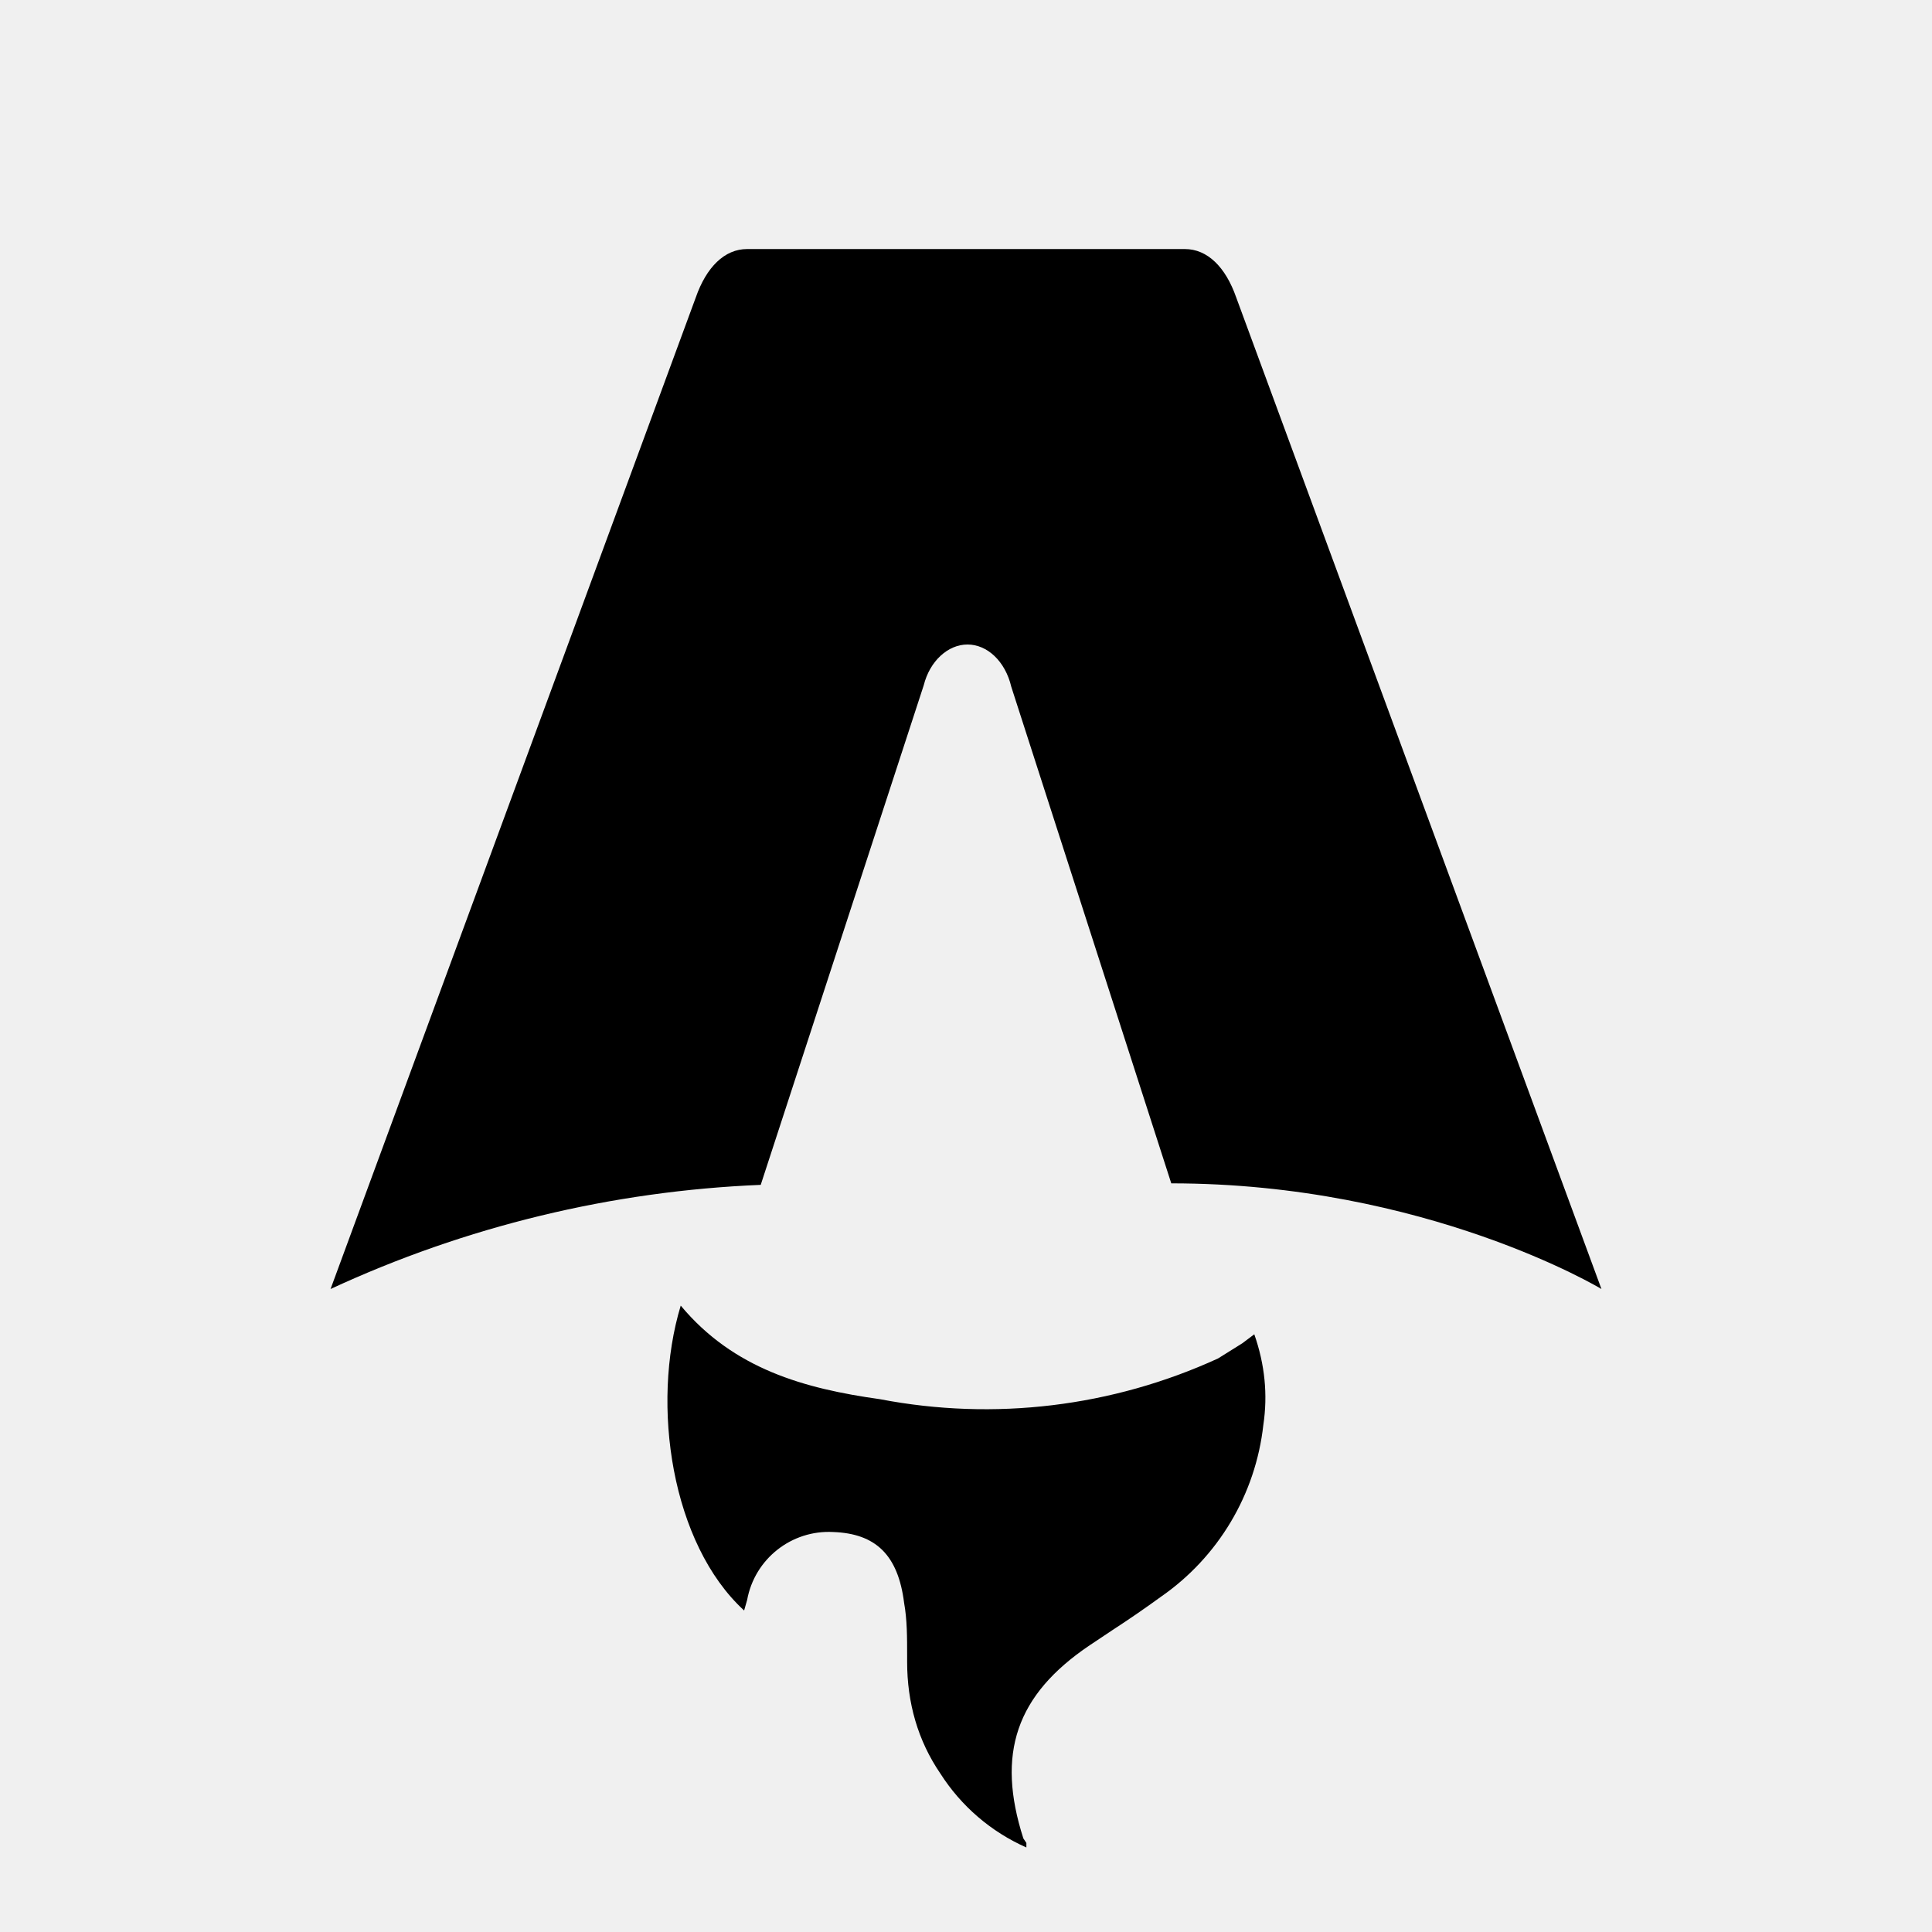
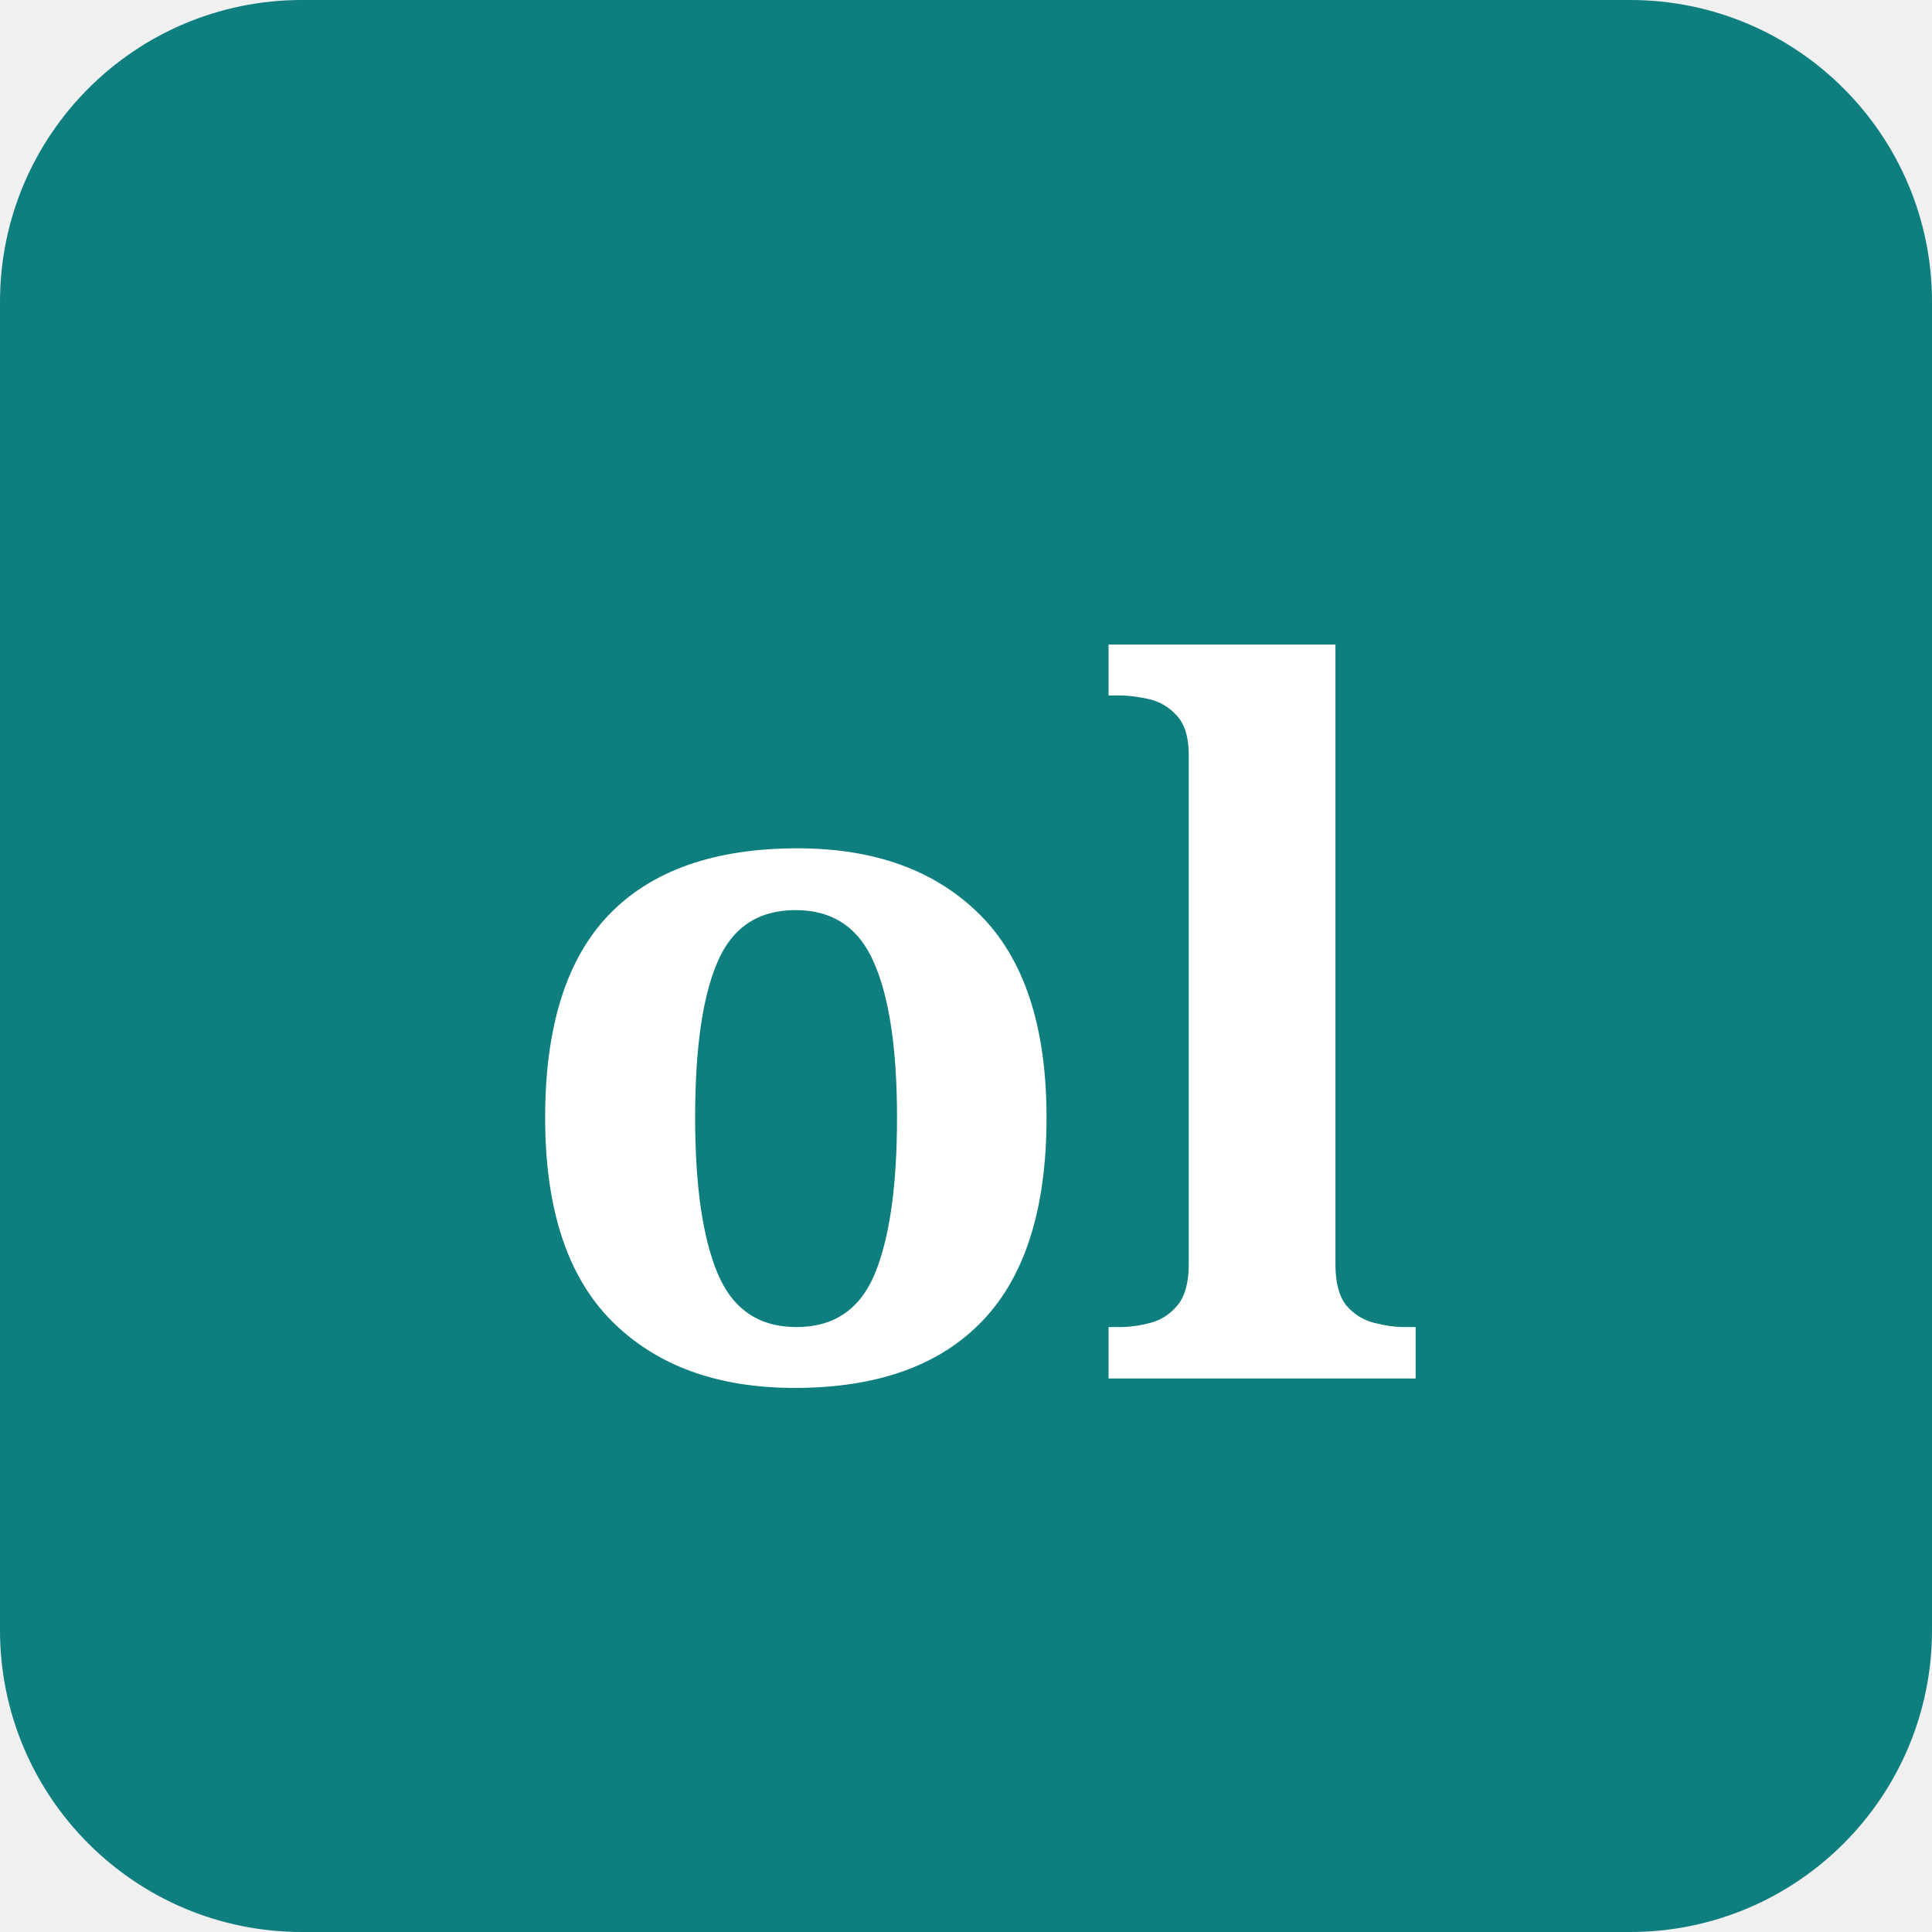
- <svg xmlns="http://www.w3.org/2000/svg" fill="none" viewBox="0 0 128 128">
-   <path d="M50.4 78.5a75.1 75.1 0 0 0-28.5 6.9l24.2-65.7c.7-2 1.9-3.2 3.4-3.2h29c1.5 0 2.7 1.2 3.4 3.2l24.2 65.7s-11.6-7-28.5-7L67 45.5c-.4-1.7-1.6-2.8-2.9-2.8-1.3 0-2.5 1.1-2.9 2.7L50.4 78.5Zm-1.1 28.2Zm-4.2-20.2c-2 6.6-.6 15.8 4.2 20.2a17.5 17.5 0 0 1 .2-.7 5.5 5.5 0 0 1 5.7-4.5c2.8.1 4.3 1.5 4.7 4.7.2 1.1.2 2.3.2 3.5v.4c0 2.7.7 5.2 2.2 7.4a13 13 0 0 0 5.7 4.9v-.3l-.2-.3c-1.8-5.6-.5-9.5 4.4-12.8l1.5-1a73 73 0 0 0 3.2-2.2 16 16 0 0 0 6.8-11.4c.3-2 .1-4-.6-6l-.8.6-1.6 1a37 37 0 0 1-22.4 2.7c-5-.7-9.7-2-13.2-6.2Z" />
-   <style>
-         path { fill: #000; }
-         @media (prefers-color-scheme: dark) {
-             path { fill: #FFF; }
-         }
-     </style>
+ <svg xmlns="http://www.w3.org/2000/svg" viewBox="0 0 64 64">
+   <rect width="64" height="64" rx="10" fill="#0e7e7e" />
+   <text x="50%" y="54%" dominant-baseline="middle" text-anchor="middle" font-family="Georgia, serif" font-size="32" font-weight="bold" fill="#ffffff">ol</text>
</svg>
